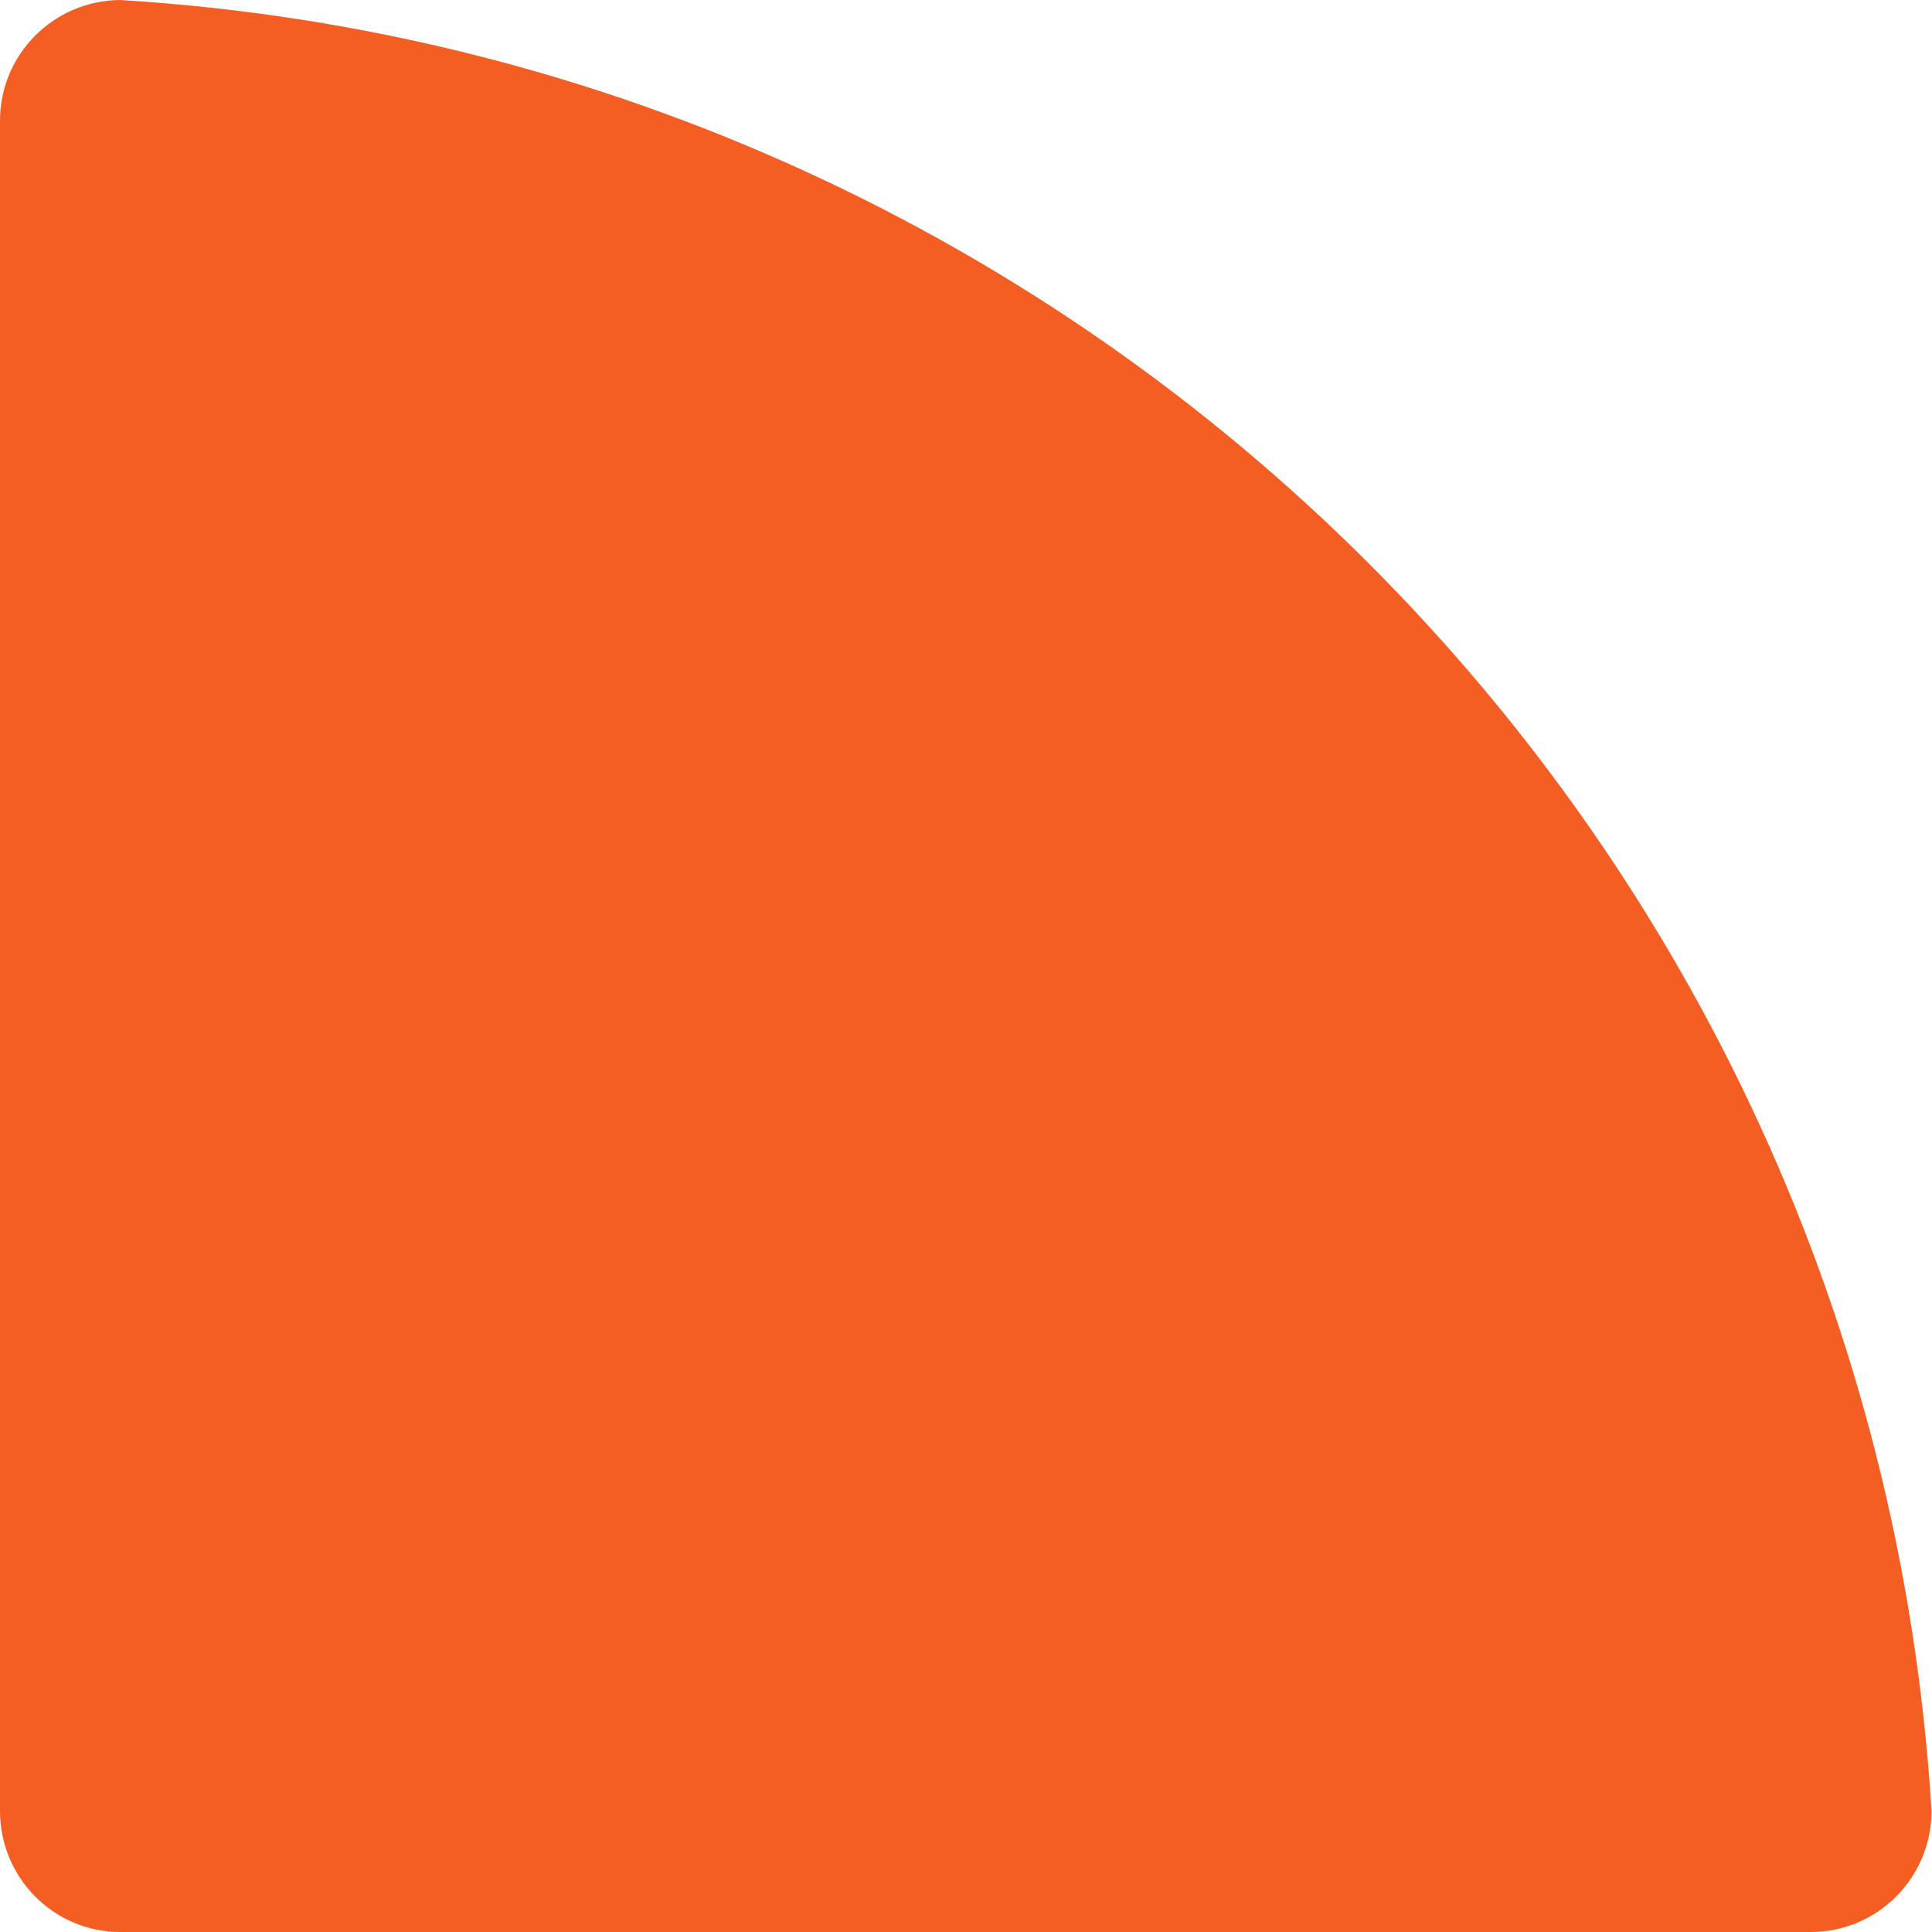
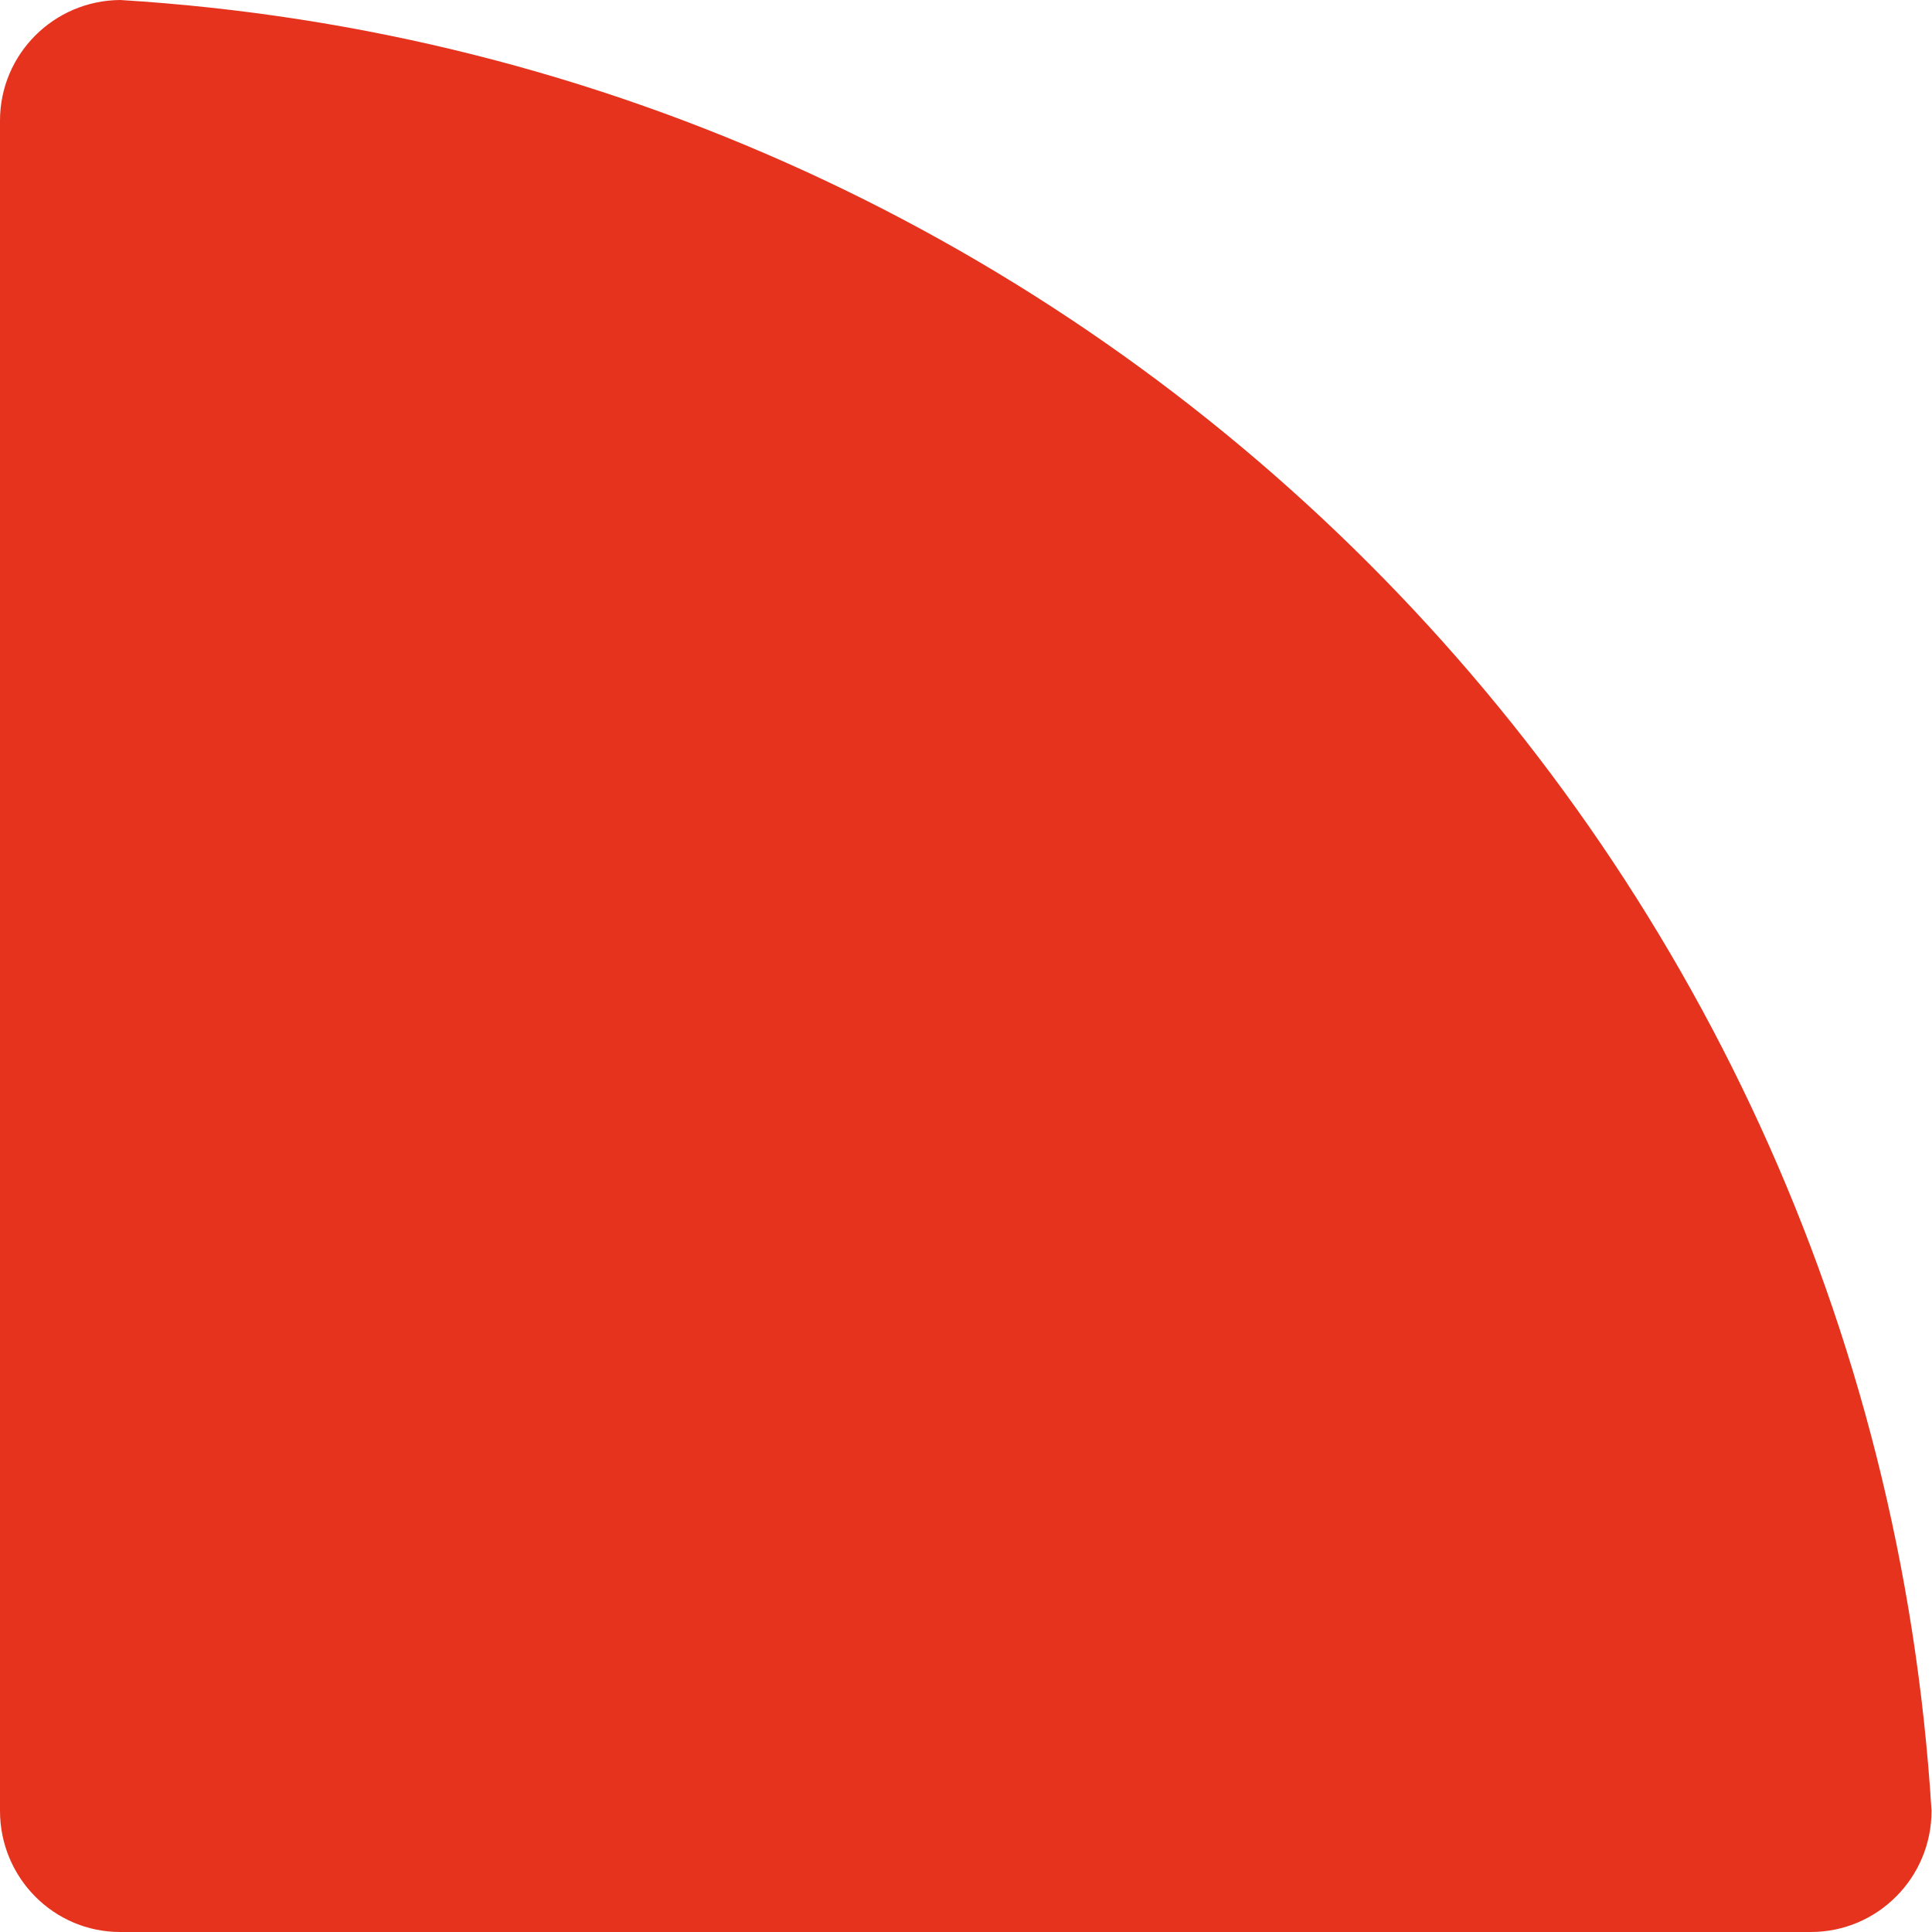
<svg xmlns="http://www.w3.org/2000/svg" preserveAspectRatio="none" overflow="visible" style="display: block;" width="12.324" height="12.327" viewBox="0 0 12.324 12.327" fill="none">
  <g id="Group">
-     <path id="Vector" d="M0.767 0C0.343 0.003 0 0.346 0 0.77V11.554C0 11.981 0.343 12.327 0.767 12.327H11.554C11.979 12.327 12.324 11.981 12.324 11.554C11.943 5.348 6.976 0.381 0.767 0Z" fill="#F55E22" />
+     <path id="Vector" d="M0.767 0C0.343 0.003 0 0.346 0 0.77V11.554C0 11.981 0.343 12.327 0.767 12.327H11.554C11.979 12.327 12.324 11.981 12.324 11.554C11.943 5.348 6.976 0.381 0.767 0Z" fill="#e5331e" />
  </g>
</svg>
